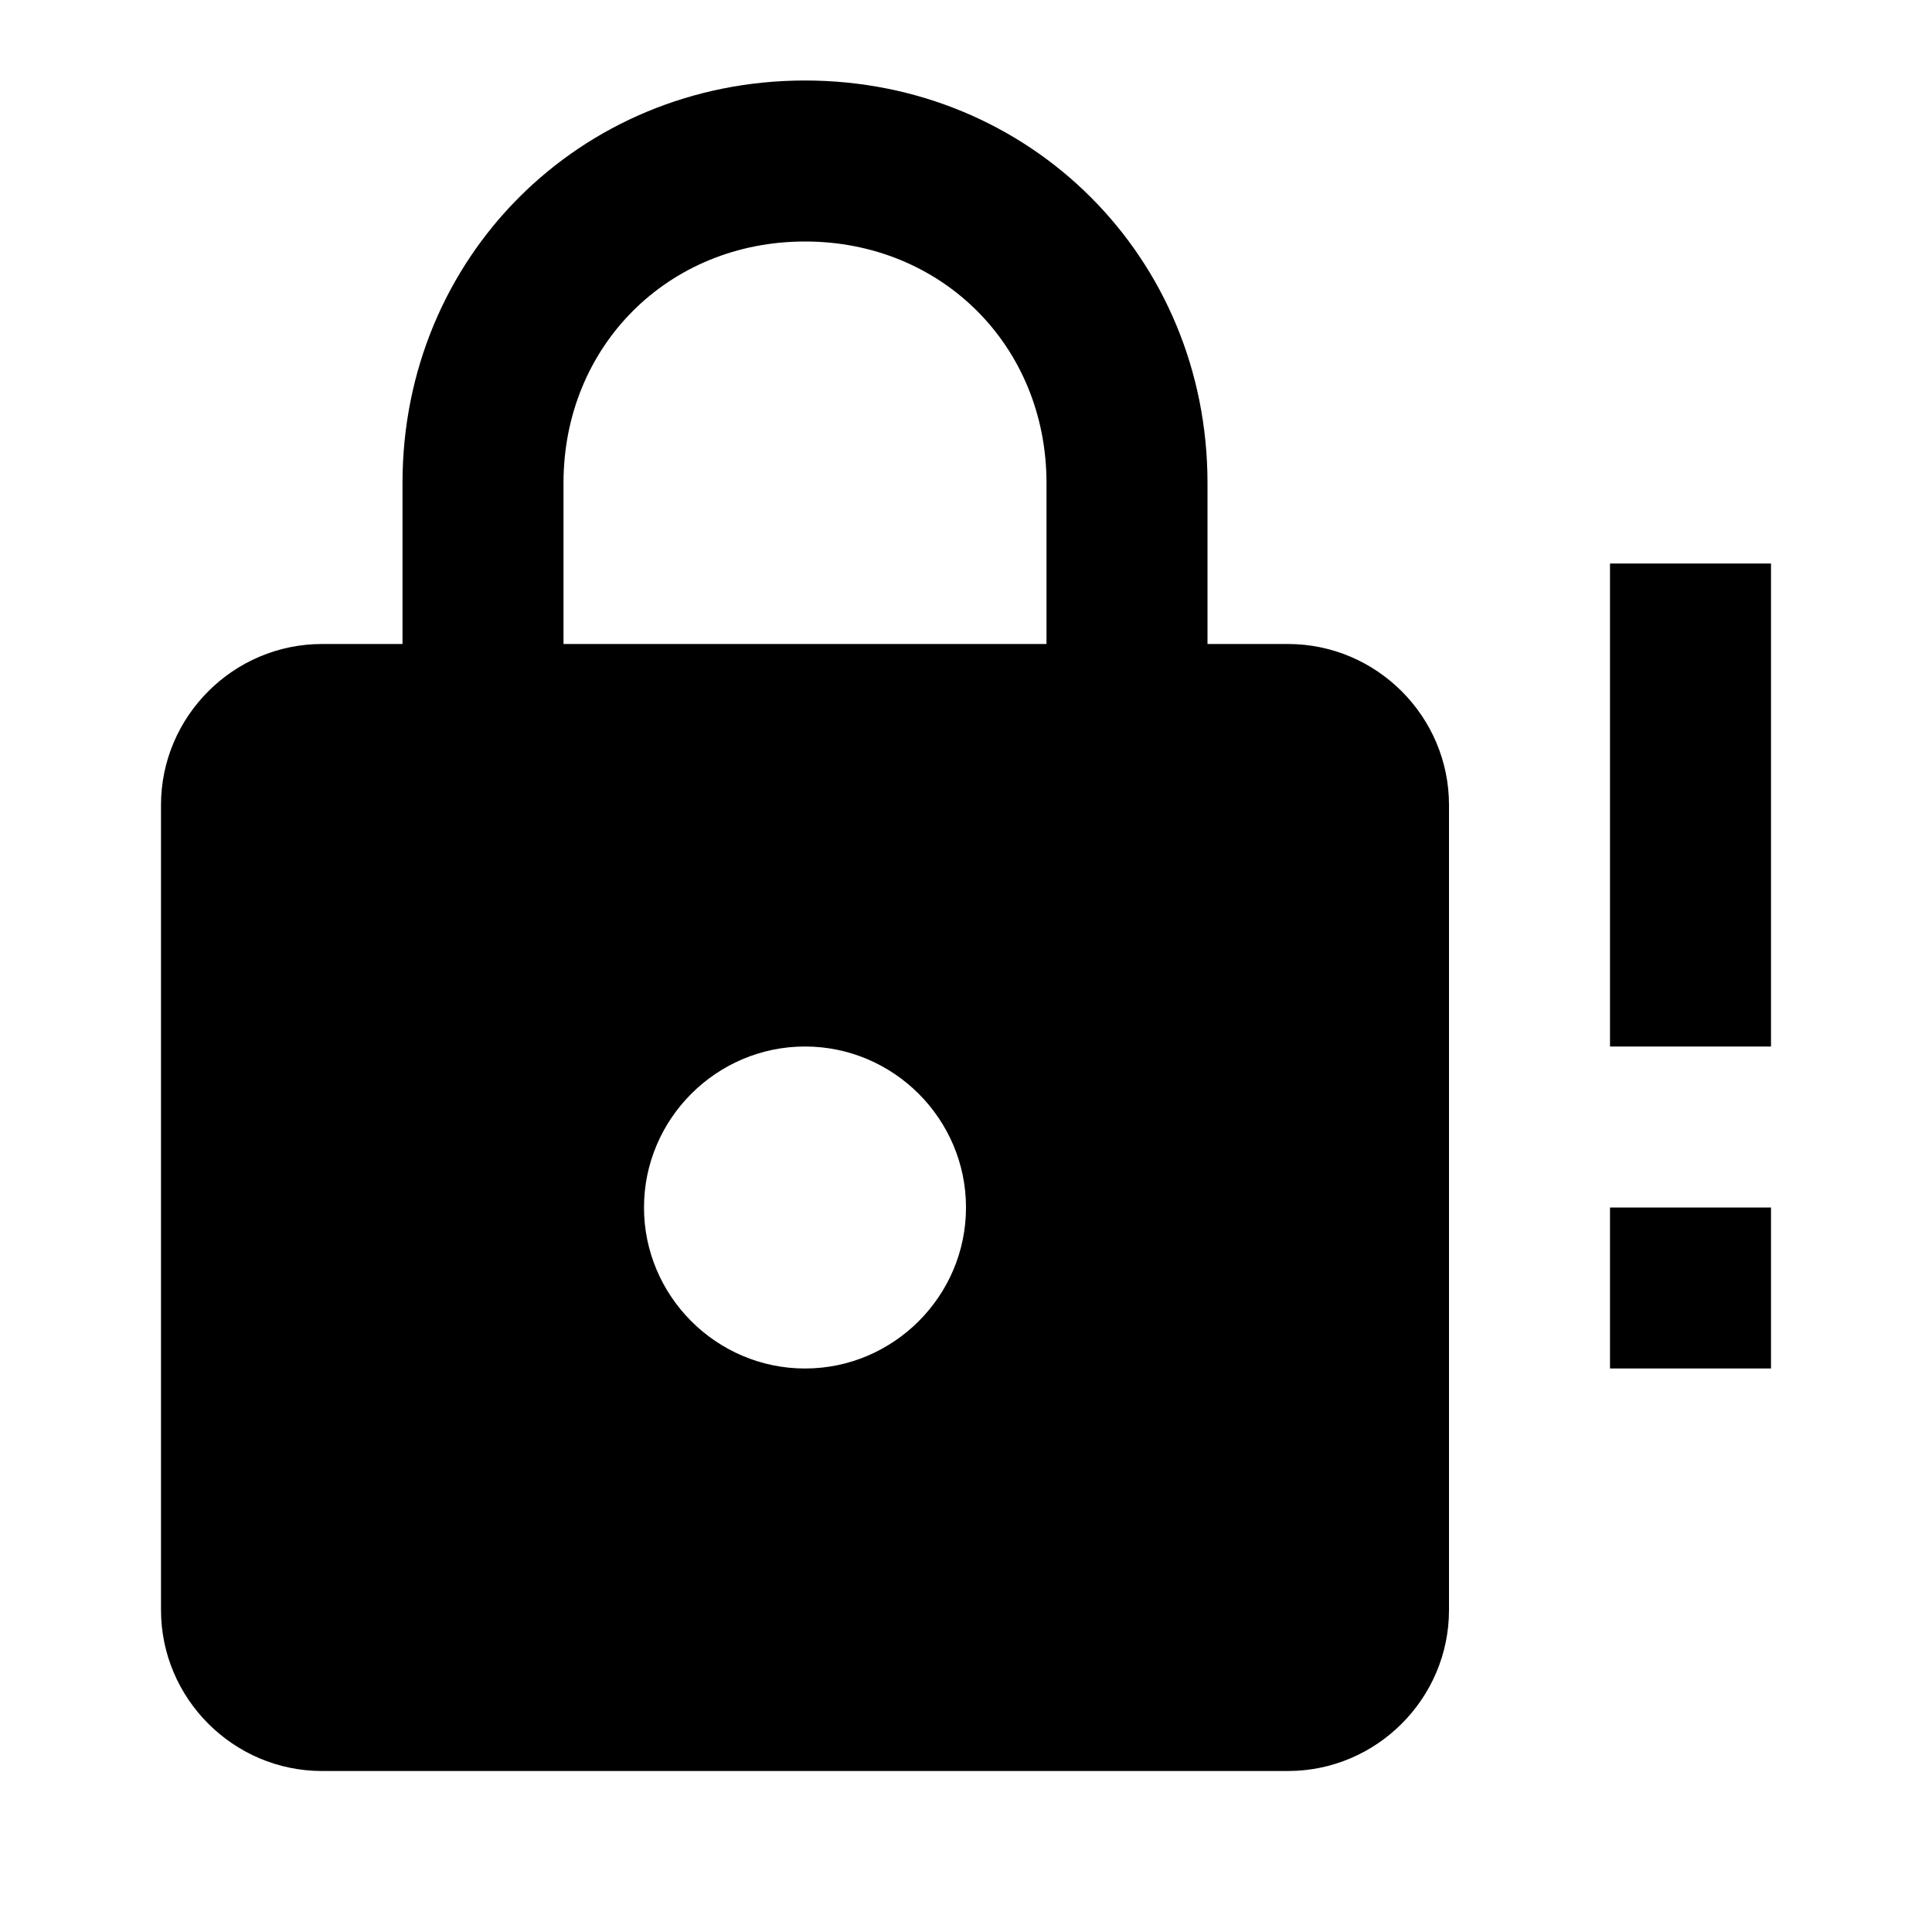
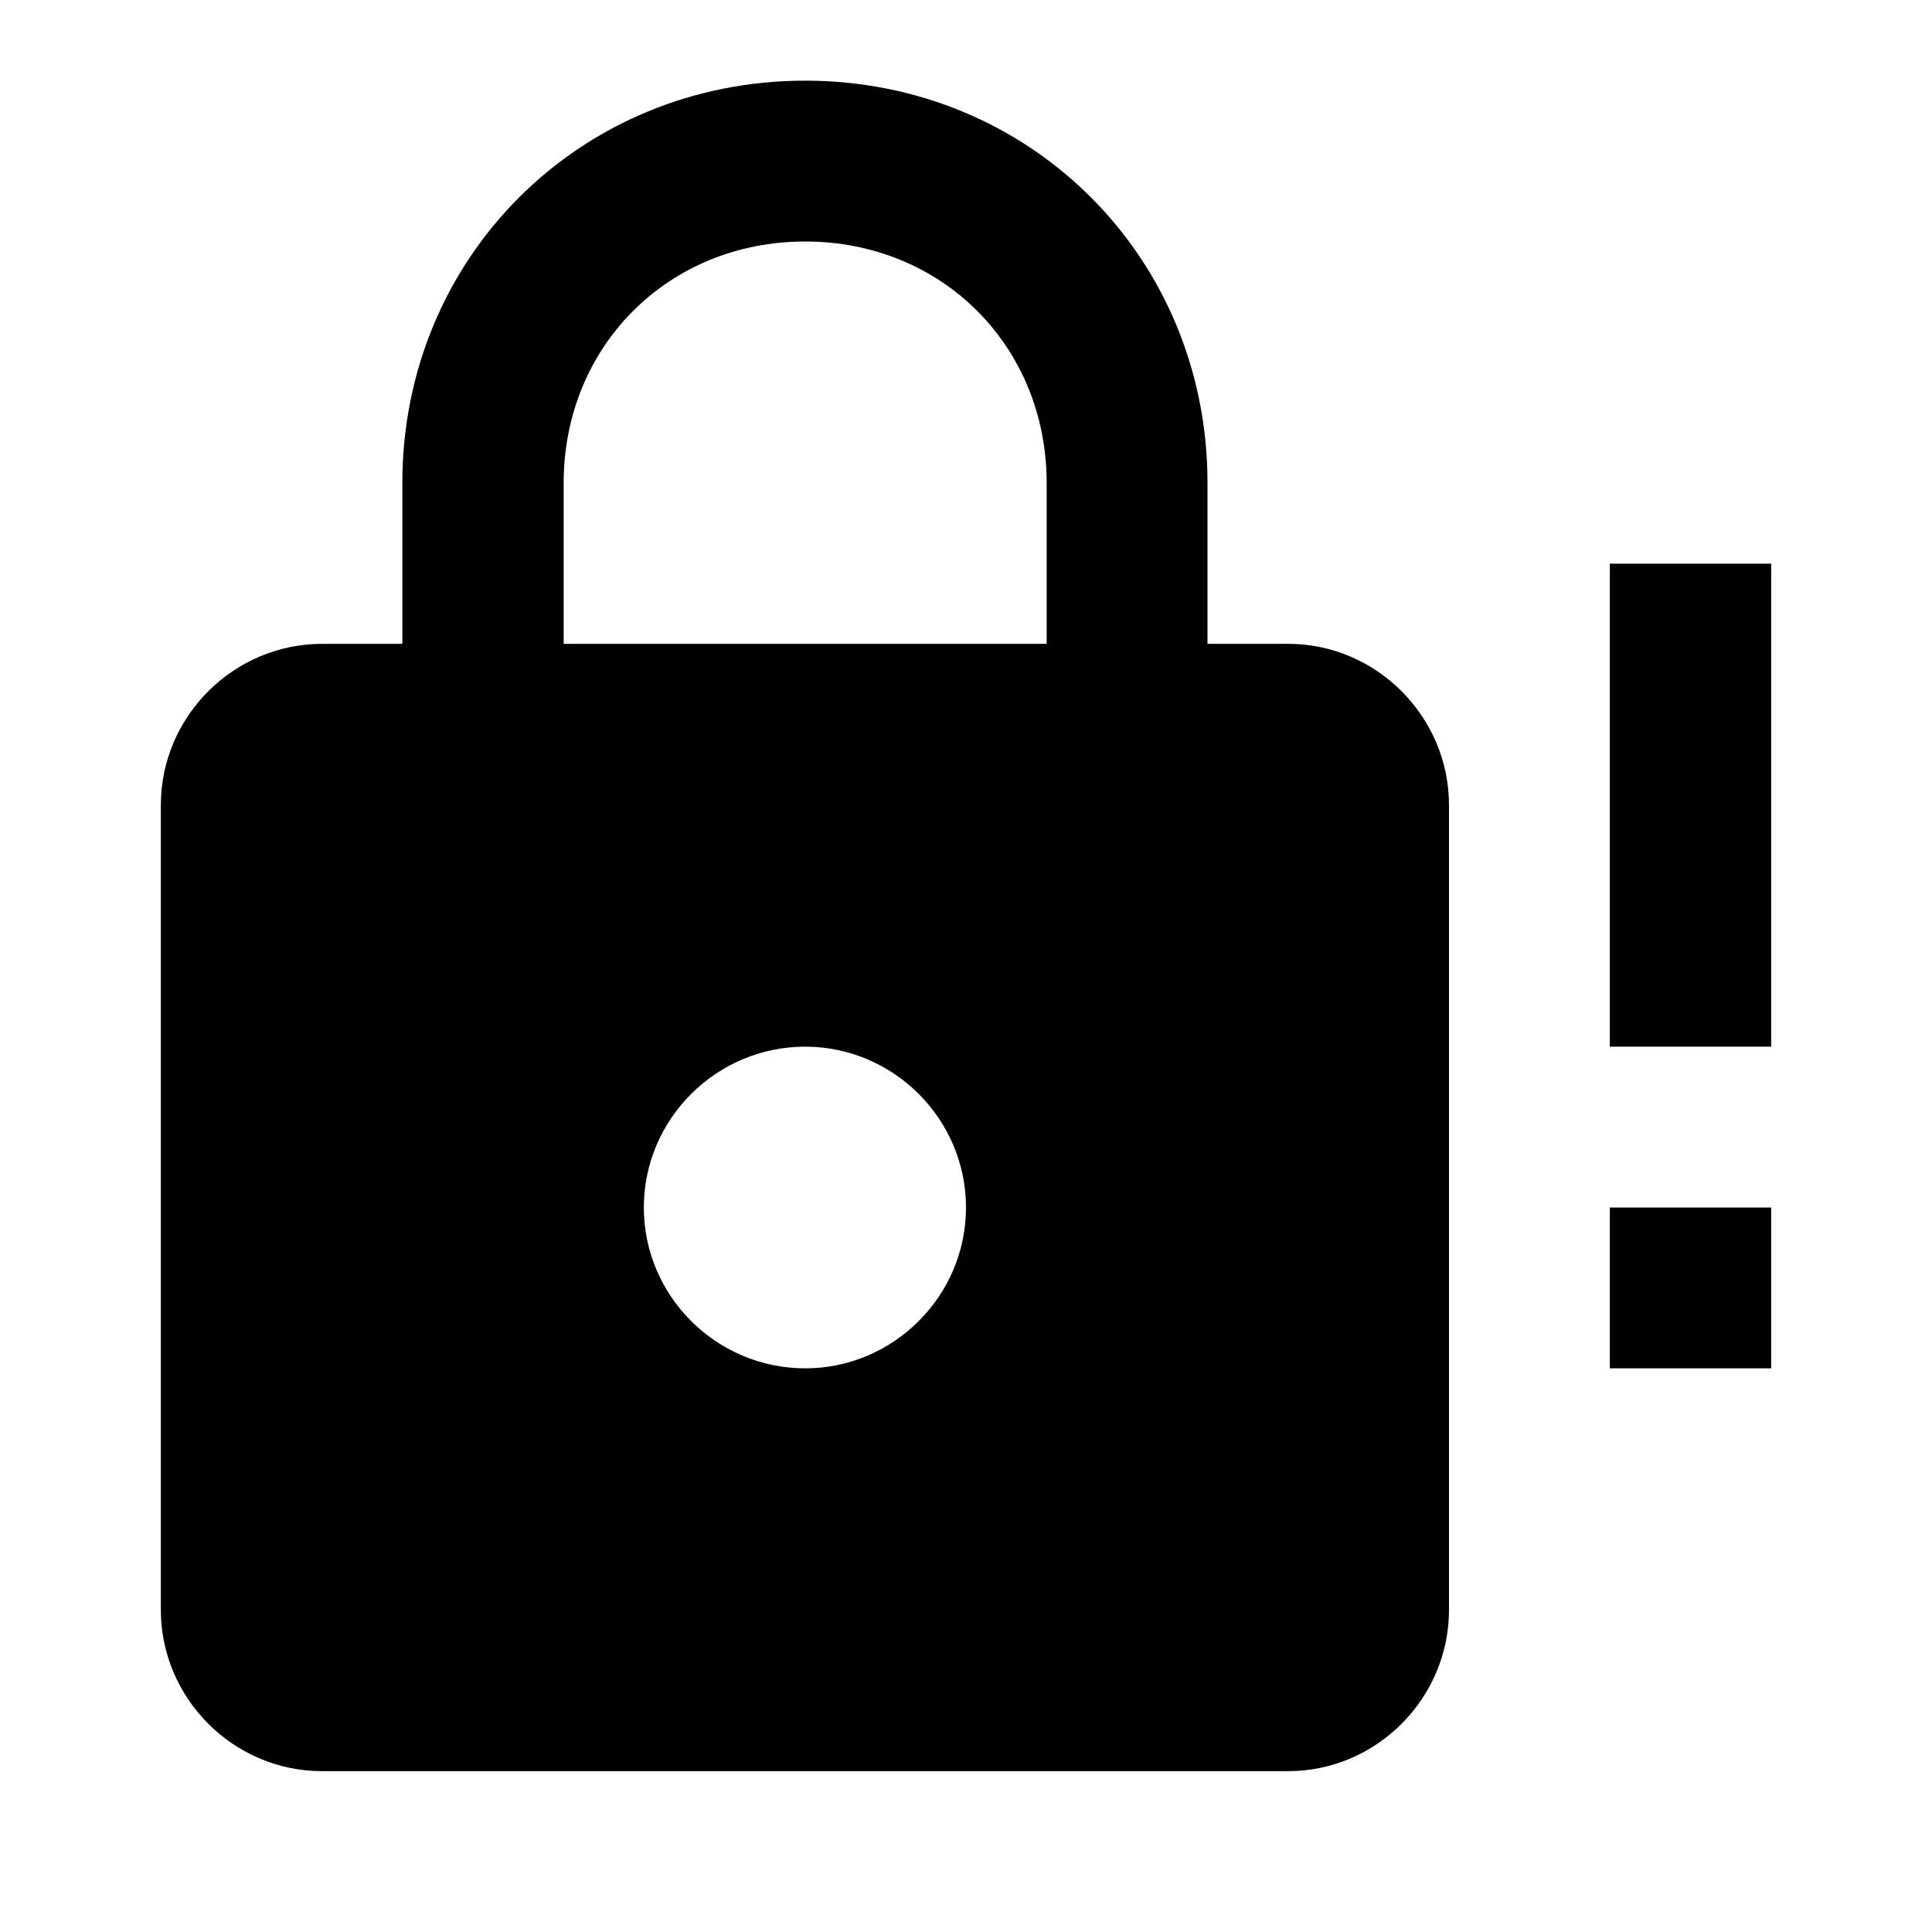
- <svg xmlns="http://www.w3.org/2000/svg" viewBox="0 0 24 24">
-   <path d="M10 17C11.1 17 12 16.1 12 15C12 13.9 11.1 13 10 13C8.9 13 8 13.9 8 15S8.9 17 10 17M16 8C17.1 8 18 8.9 18 10V20C18 21.1 17.1 22 16 22H4C2.9 22 2 21.1 2 20V10C2 8.9 2.9 8 4 8H5V6C5 3.2 7.2 1 10 1S15 3.2 15 6V8H16M10 3C8.3 3 7 4.3 7 6V8H13V6C13 4.3 11.7 3 10 3M22 13H20V7H22V13M22 17H20V15H22V17Z" />
+ <svg xmlns="http://www.w3.org/2000/svg" width="16px" height="16px" viewBox="0 0 16 16" version="1.1">
+   <g id="surface1">
+     <path style=" stroke:none;fill-rule:nonzero;fill:rgb(0%,0%,0%);fill-opacity:1;" d="M 6.668 11.332 C 7.398 11.332 8 10.734 8 10 C 8 9.266 7.398 8.668 6.668 8.668 C 5.934 8.668 5.332 9.266 5.332 10 C 5.332 10.734 5.934 11.332 6.668 11.332 M 10.668 5.332 C 11.398 5.332 12 5.934 12 6.668 L 12 13.332 C 12 14.066 11.398 14.668 10.668 14.668 L 2.668 14.668 C 1.934 14.668 1.332 14.066 1.332 13.332 L 1.332 6.668 C 1.332 5.934 1.934 5.332 2.668 5.332 L 3.332 5.332 L 3.332 4 C 3.332 2.133 4.801 0.668 6.668 0.668 C 8.535 0.668 10 2.133 10 4 L 10 5.332 L 10.668 5.332 M 6.668 2 C 5.535 2 4.668 2.867 4.668 4 L 4.668 5.332 L 8.668 5.332 L 8.668 4 C 8.668 2.867 7.801 2 6.668 2 M 14.668 8.668 L 13.332 8.668 L 13.332 4.668 L 14.668 4.668 L 14.668 8.668 M 14.668 11.332 L 13.332 11.332 L 13.332 10 L 14.668 10 Z M 14.668 11.332 " />
+   </g>
</svg>
